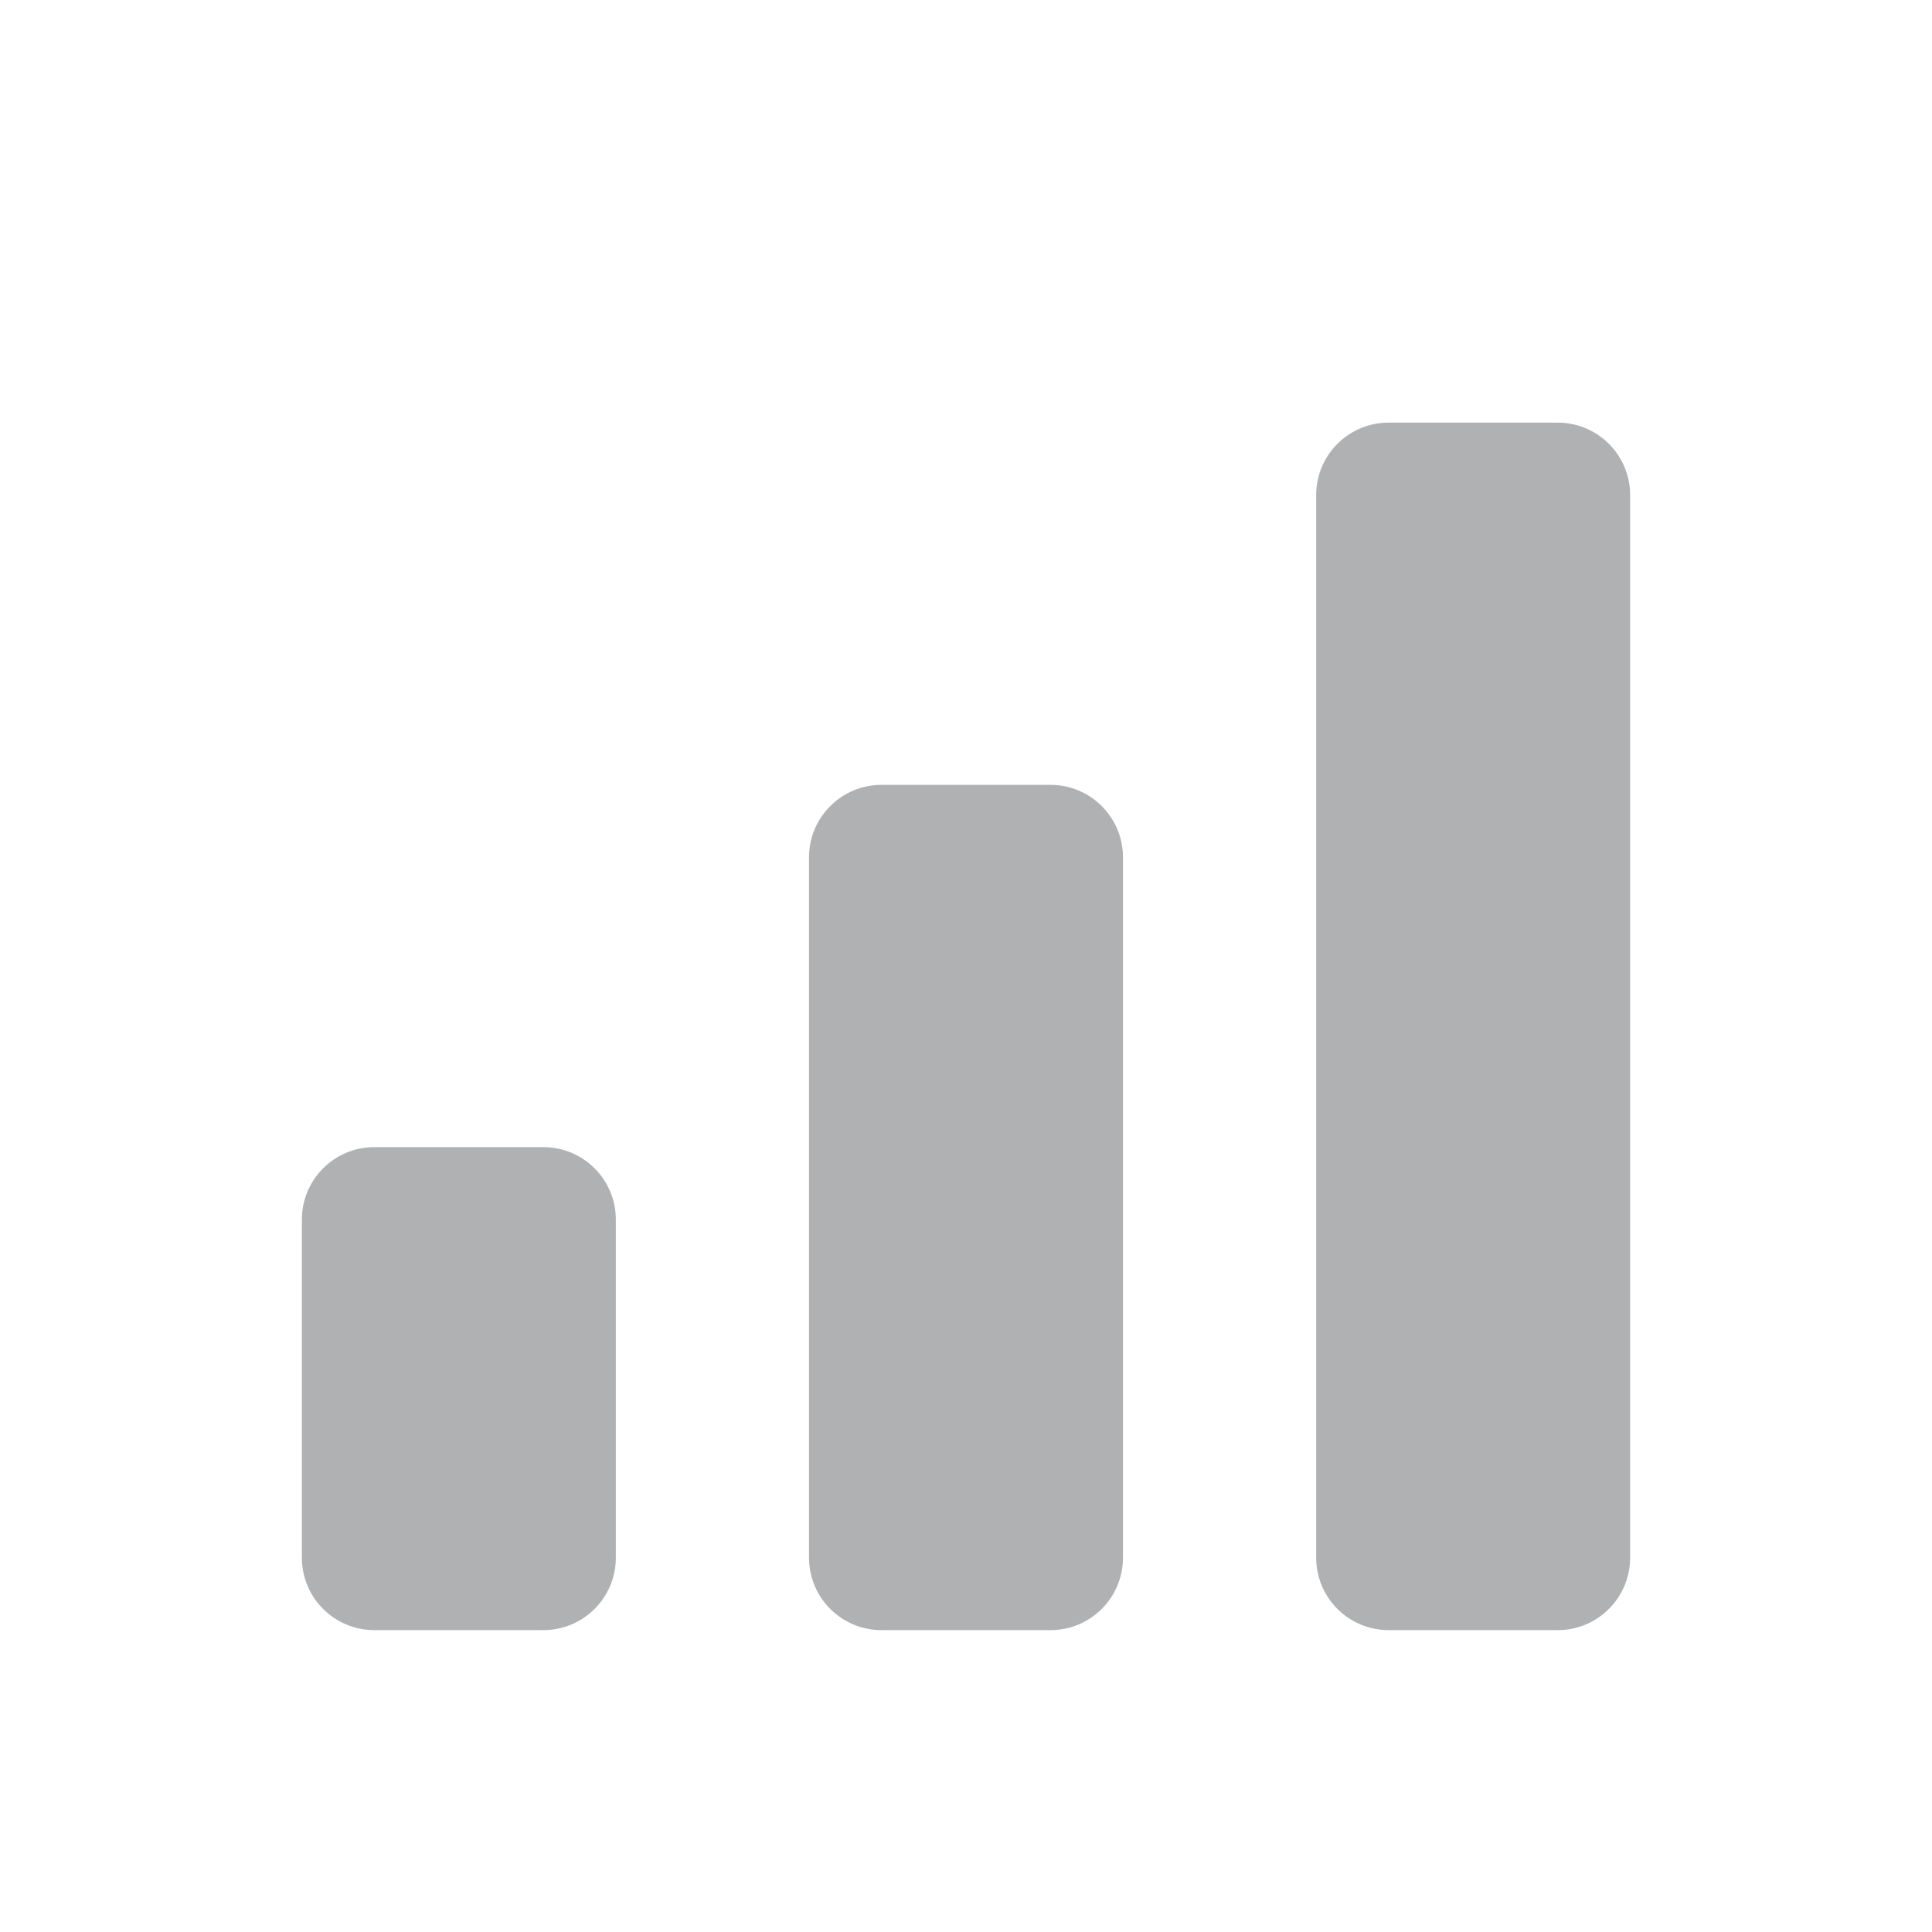
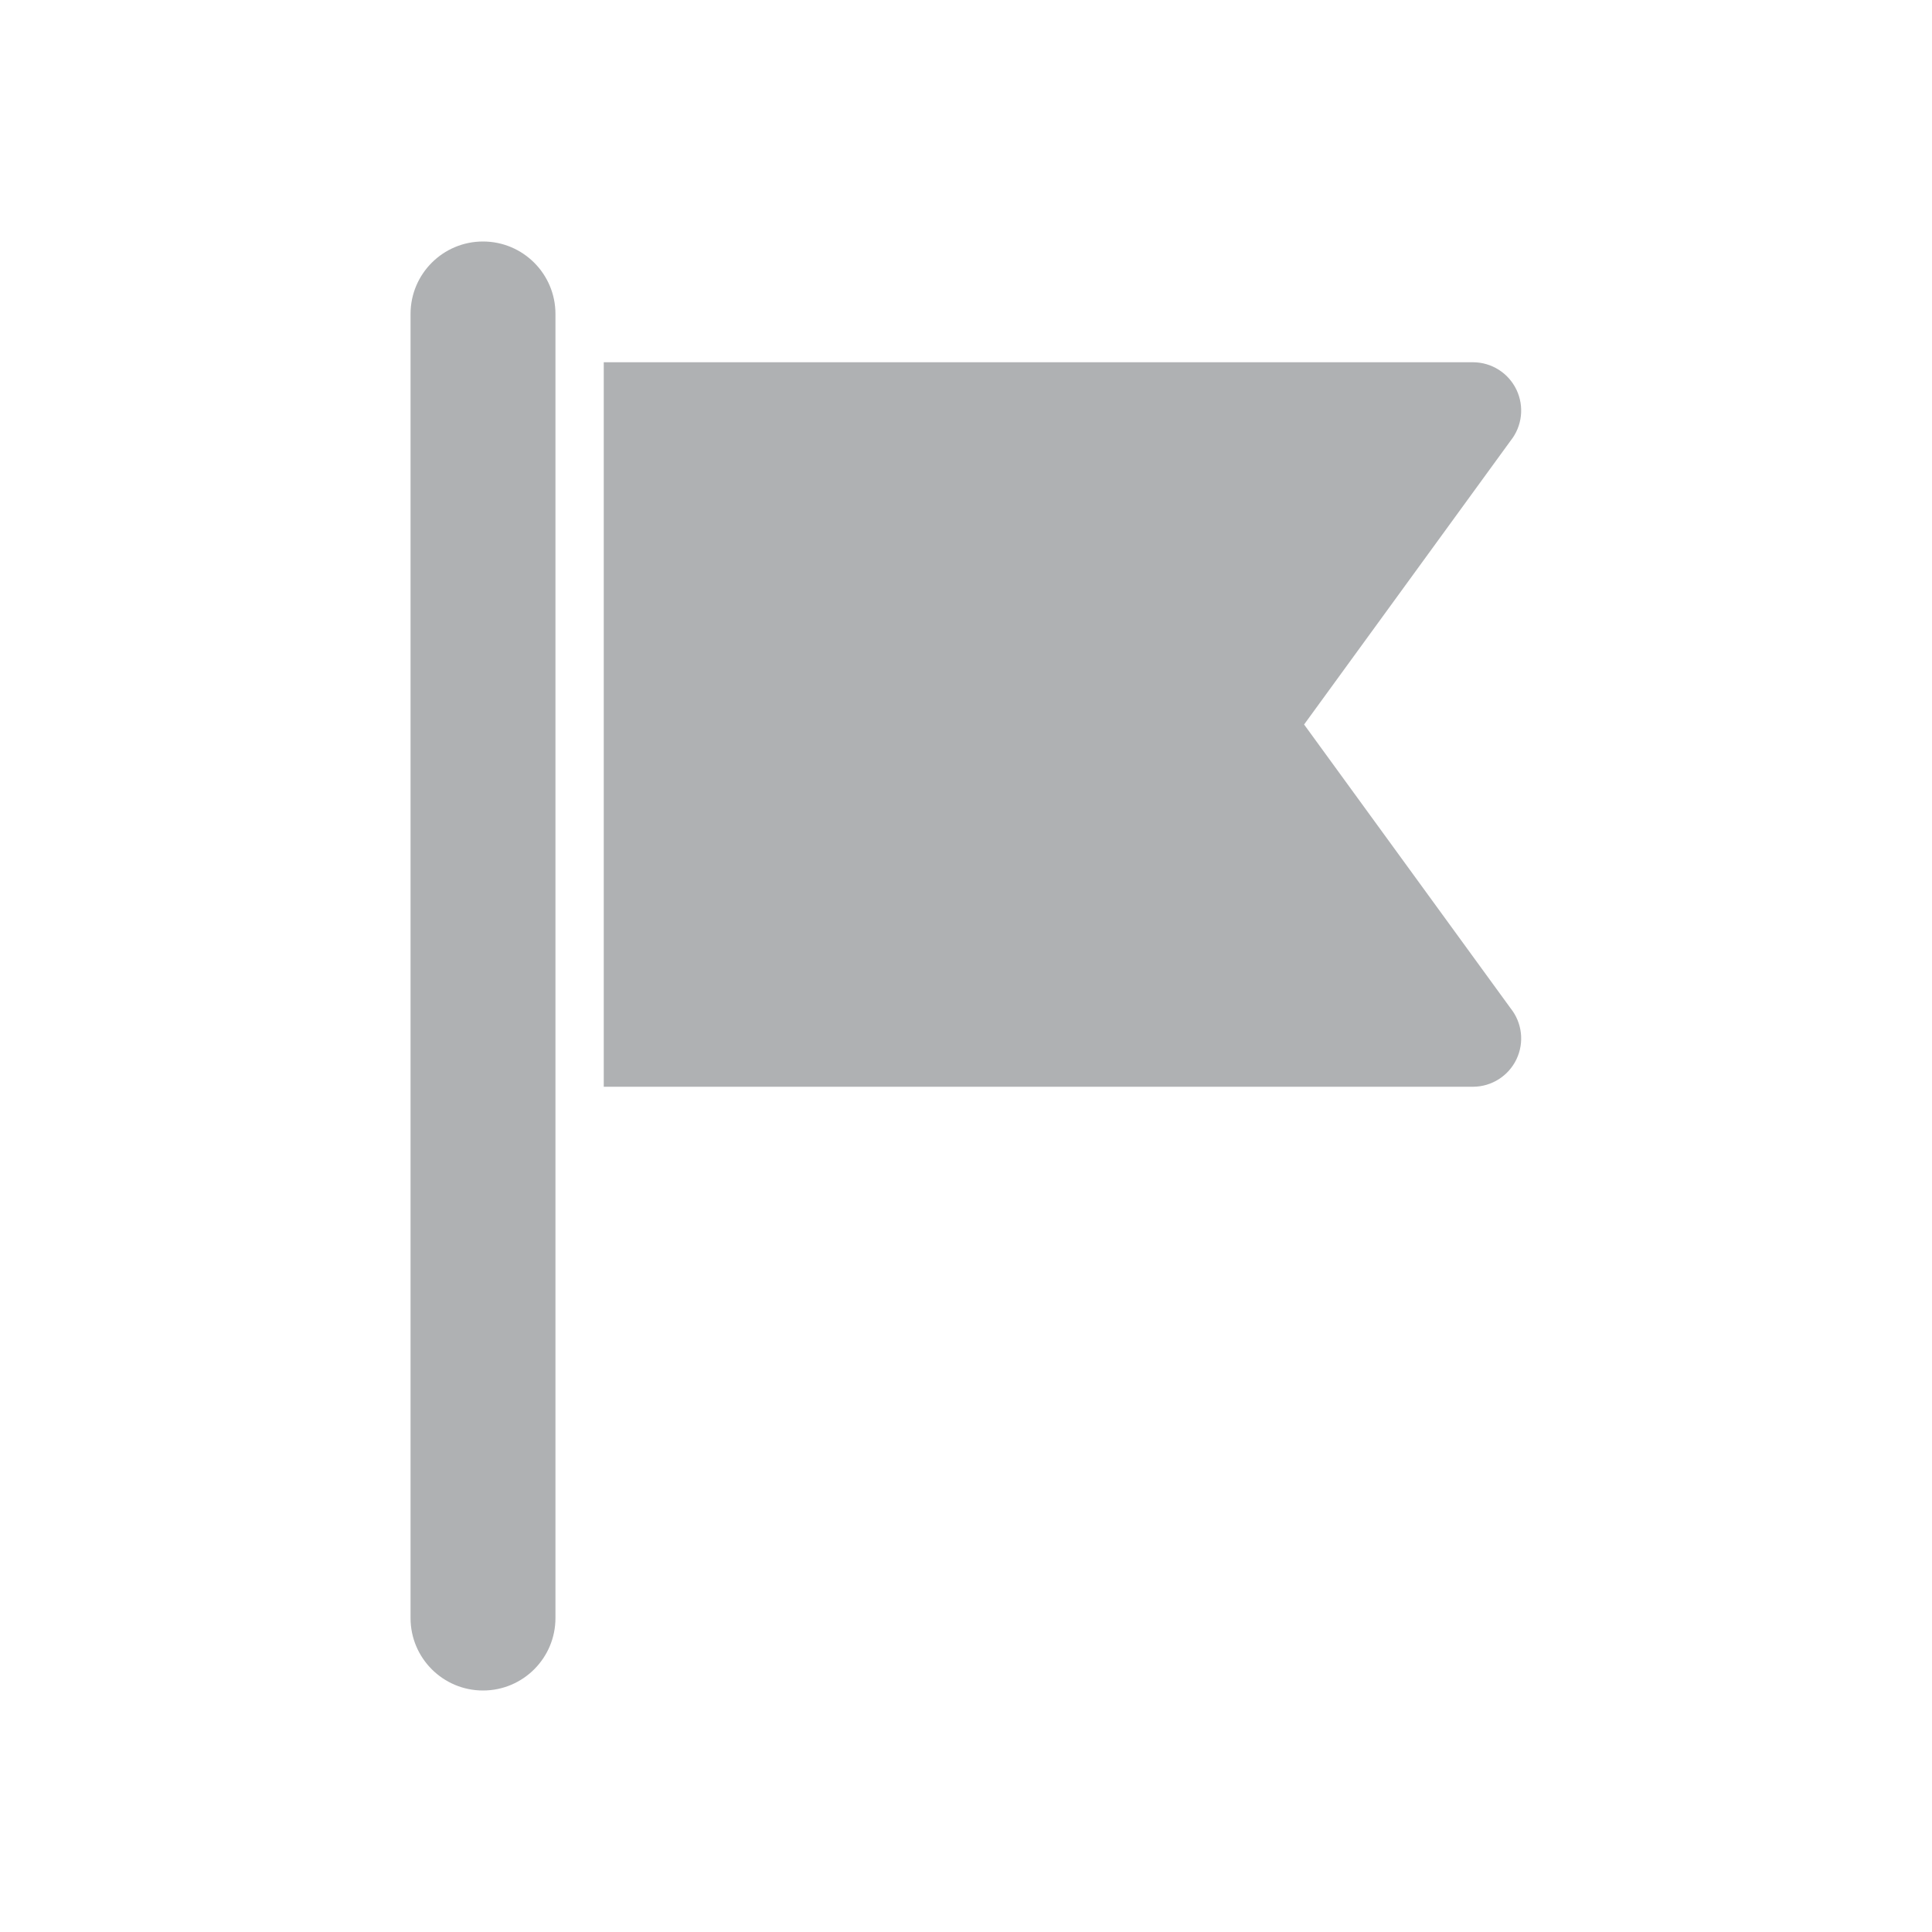
<svg xmlns="http://www.w3.org/2000/svg" width="16" height="16" viewBox="0 0 16 16">
-   <rect x="2.5" y="9.5" width="2.6" height="4" rx="0.6" fill="#AFB1B3" />
-   <rect x="6.7" y="6.5" width="2.6" height="7" rx="0.6" fill="#AFB1B3" />
-   <rect x="10.9" y="3.5" width="2.6" height="10" rx="0.6" fill="#AFB1B3" />
+   <rect x="3.4" y="2" width="1.2" height="12" rx="0.6" fill="#AFB1B3" />
+   <path fill="#AFB1B3" d="M5 3h7.2a.4.4 0 0 1 .31.65L10.8 6l1.71 2.35A.4.4 0 0 1 12.2 9H5V3Z" />
</svg>
